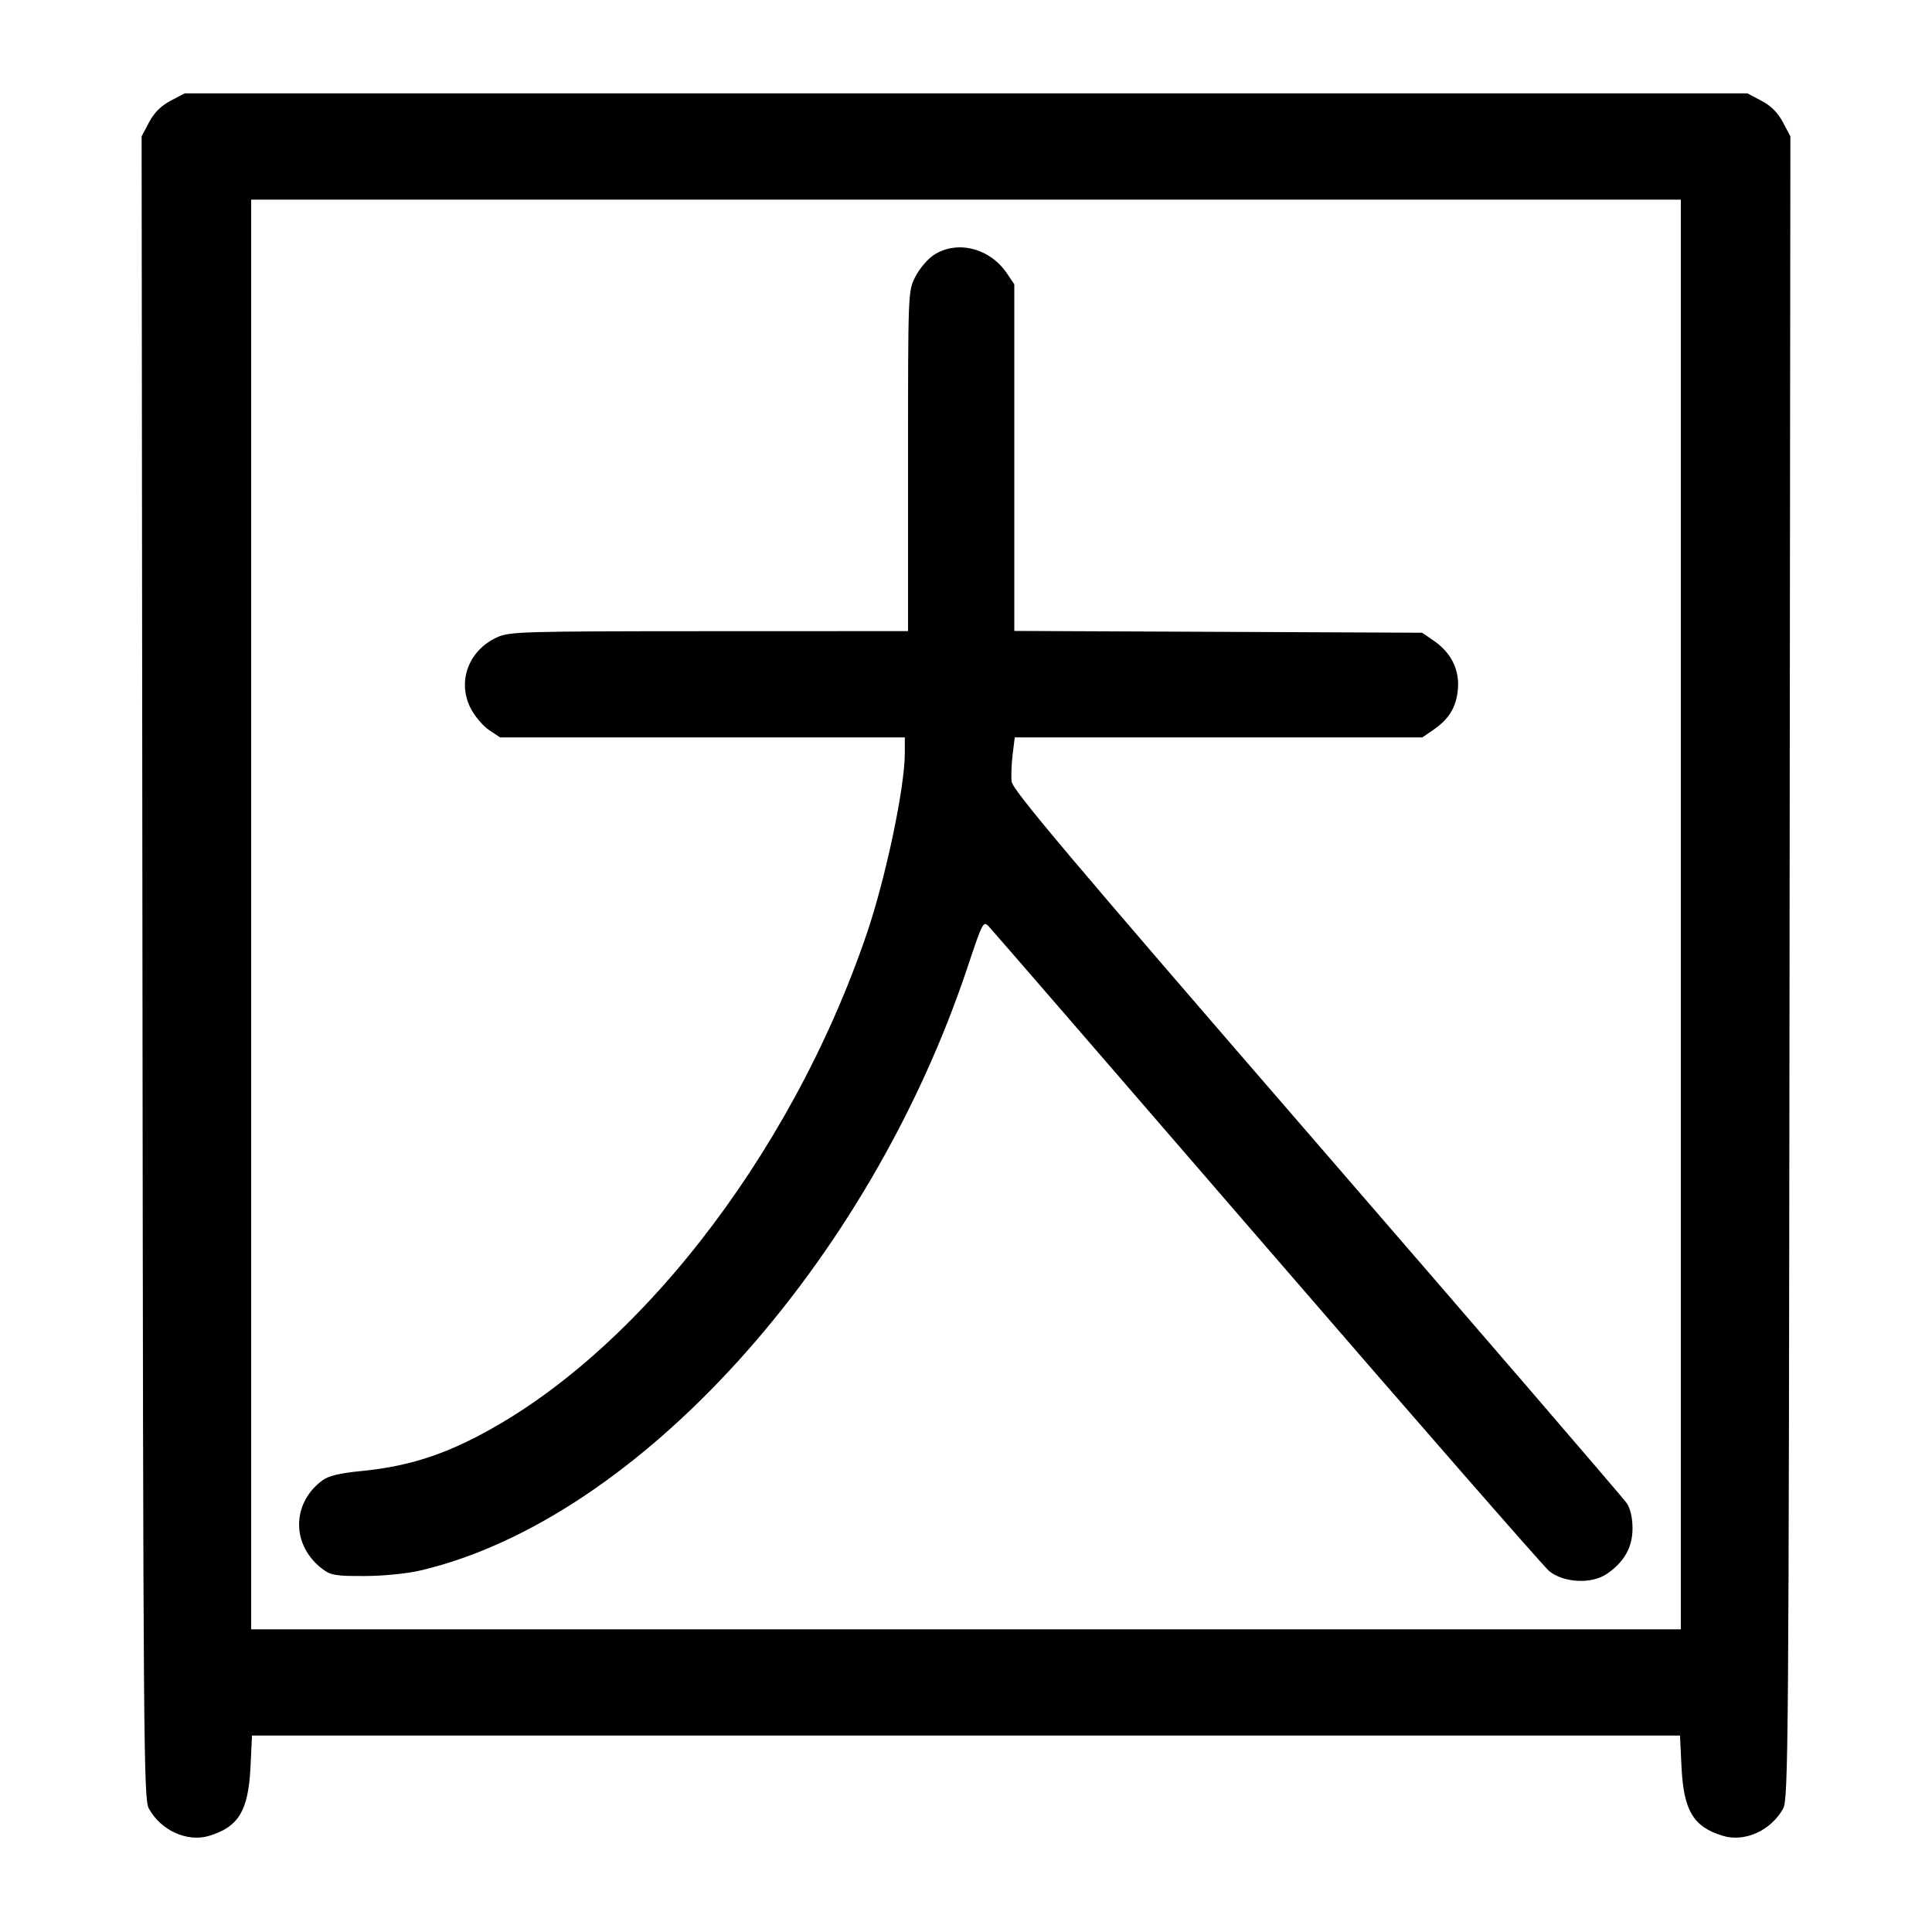
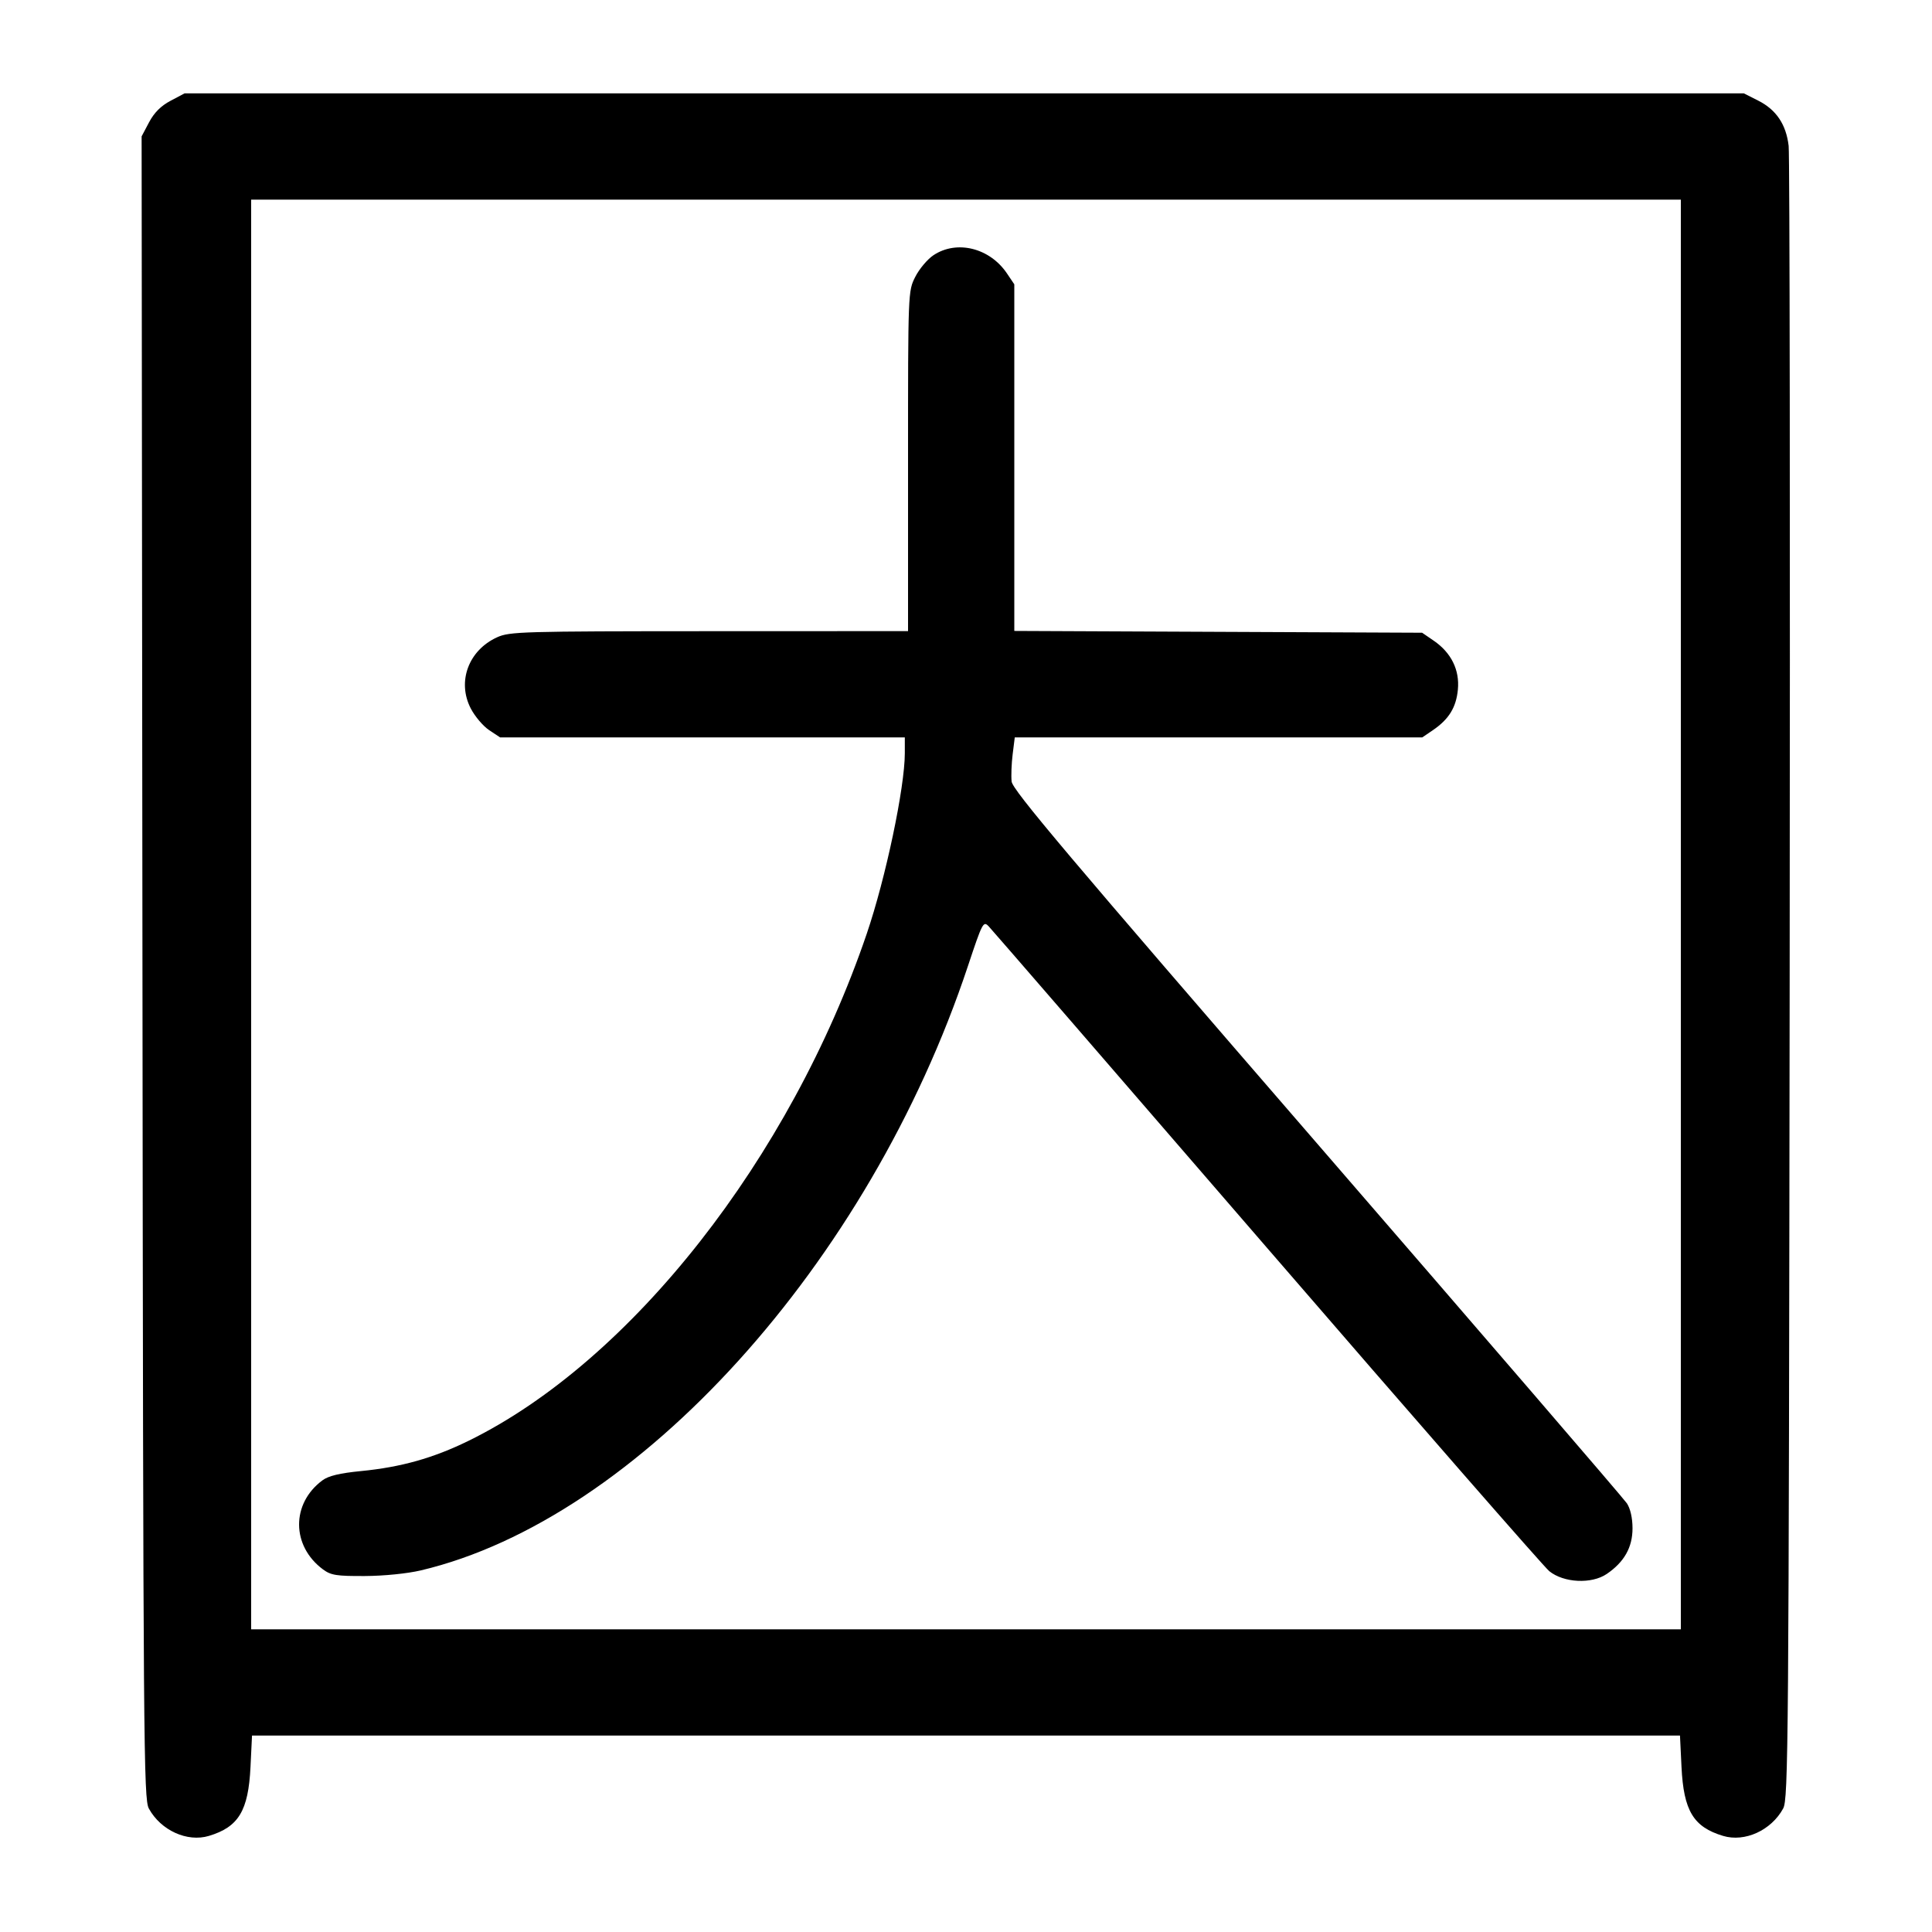
<svg xmlns="http://www.w3.org/2000/svg" width="1000" height="1000" viewBox="0 0 1000 1000" version="1.1" id="svg5">
-   <path d="M88.267 52.171 C 83.297 54.799,79.795 58.306,77.156 63.296 L 73.302 70.584 73.734 500.708 C 74.141 904.839,74.341 931.152,77.050 936.103 C 83.233 947.402,96.885 953.627,108.108 950.265 C 123.485 945.657,128.555 937.262,129.656 914.583 L 130.446 898.333 500.000 898.333 L 869.554 898.333 870.344 914.583 C 871.445 937.262,876.515 945.657,891.892 950.265 C 903.115 953.627,916.767 947.402,922.950 936.103 C 925.659 931.152,925.859 904.839,926.266 500.708 L 926.698 70.584 922.844 63.296 C 920.205 58.306,916.703 54.799,911.733 52.171 L 904.476 48.333 500.000 48.333 L 95.524 48.333 88.267 52.171 M870.000 473.333 L 870.000 843.333 500.000 843.333 L 130.000 843.333 130.000 473.333 L 130.000 103.333 500.000 103.333 L 870.000 103.333 870.000 473.333 M483.163 132.097 C 480.048 134.167,475.813 139.201,473.750 143.283 C 470.002 150.702,470.000 150.758,470.000 238.686 L 470.000 326.667 367.083 326.703 C 270.170 326.738,263.767 326.922,257.307 329.855 C 242.522 336.569,236.500 352.789,243.643 366.653 C 245.764 370.771,250.048 375.833,253.163 377.903 L 258.826 381.667 363.580 381.667 L 468.333 381.667 468.333 389.834 C 468.333 407.571,458.431 454.537,448.619 483.333 C 408.985 599.660,326.595 704.563,242.500 745.774 C 224.287 754.699,207.609 759.393,186.908 761.419 C 175.841 762.502,170.036 763.892,166.908 766.209 C 150.652 778.247,150.799 800.211,167.216 812.347 C 171.297 815.363,174.219 815.822,188.883 815.749 C 198.700 815.701,210.868 814.476,217.797 812.840 C 330.000 786.343,449.795 654.013,501.012 499.991 C 508.502 477.467,508.971 476.569,511.746 479.468 C 513.343 481.136,578.148 556.000,655.759 645.833 C 733.370 735.667,799.137 810.998,801.907 813.237 C 809.411 819.301,823.807 820.006,831.627 814.691 C 840.703 808.523,845.002 800.903,844.989 791.004 C 844.982 785.720,843.878 780.840,842.072 778.117 C 840.474 775.706,768.292 691.864,681.667 591.801 C 553.124 443.319,524.065 408.886,523.612 404.518 C 523.306 401.575,523.548 395.229,524.148 390.417 L 525.240 381.667 630.707 381.667 L 736.174 381.667 741.684 377.917 C 749.938 372.299,753.710 366.174,754.596 356.951 C 755.573 346.783,751.163 337.837,742.118 331.638 L 736.080 327.500 630.540 327.036 L 525.000 326.571 525.000 236.865 L 525.000 147.160 521.210 141.536 C 512.295 128.307,495.235 124.074,483.163 132.097 " stroke="none" fill-rule="evenodd" fill="#000000" />
+   <path d="M88.267 52.171 C 83.297 54.799,79.795 58.306,77.156 63.296 L 73.302 70.584 73.734 500.708 C 74.141 904.839,74.341 931.152,77.050 936.103 C 83.233 947.402,96.885 953.627,108.108 950.265 C 123.485 945.657,128.555 937.262,129.656 914.583 L 130.446 898.333 500.000 898.333 L 869.554 898.333 870.344 914.583 C 871.445 937.262,876.515 945.657,891.892 950.265 C 903.115 953.627,916.767 947.402,922.950 936.103 C 925.658 931.153,925.863 905.124,926.328 507.500 C 926.599 274.667,926.363 80.267,925.801 75.501 C 924.494 64.392,919.387 56.800,910.050 52.083 L 902.627 48.333 499.076 48.333 L 95.524 48.333 88.267 52.171 M870.000 473.333 L 870.000 843.333 500.000 843.333 L 130.000 843.333 130.000 473.333 L 130.000 103.333 500.000 103.333 L 870.000 103.333 870.000 473.333 M483.163 132.097 C 480.048 134.167,475.813 139.201,473.750 143.283 C 470.002 150.702,470.000 150.758,470.000 238.686 L 470.000 326.667 367.083 326.703 C 270.170 326.738,263.767 326.922,257.307 329.855 C 242.522 336.569,236.500 352.789,243.643 366.653 C 245.764 370.771,250.048 375.833,253.163 377.903 L 258.826 381.667 363.580 381.667 L 468.333 381.667 468.333 389.834 C 468.333 407.571,458.431 454.537,448.619 483.333 C 408.985 599.660,326.595 704.563,242.500 745.774 C 224.287 754.699,207.609 759.393,186.908 761.419 C 175.841 762.502,170.036 763.892,166.908 766.209 C 150.652 778.247,150.799 800.211,167.216 812.347 C 171.297 815.363,174.219 815.822,188.883 815.749 C 198.700 815.701,210.868 814.476,217.797 812.840 C 330.000 786.343,449.795 654.013,501.012 499.991 C 508.502 477.467,508.971 476.569,511.746 479.468 C 513.343 481.136,578.148 556.000,655.759 645.833 C 733.370 735.667,799.137 810.998,801.907 813.237 C 809.411 819.301,823.807 820.006,831.627 814.691 C 840.703 808.523,845.002 800.903,844.989 791.004 C 844.982 785.720,843.878 780.840,842.072 778.117 C 840.474 775.706,768.292 691.864,681.667 591.801 C 553.124 443.319,524.065 408.886,523.612 404.518 C 523.306 401.575,523.548 395.229,524.148 390.417 L 525.240 381.667 630.707 381.667 L 736.174 381.667 741.684 377.917 C 749.938 372.299,753.710 366.174,754.596 356.951 C 755.573 346.783,751.163 337.837,742.118 331.638 L 736.080 327.500 630.540 327.036 L 525.000 326.571 525.000 236.865 L 525.000 147.160 521.210 141.536 C 512.295 128.307,495.235 124.074,483.163 132.097 " stroke="none" fill-rule="evenodd" fill="#000000" />
</svg>
